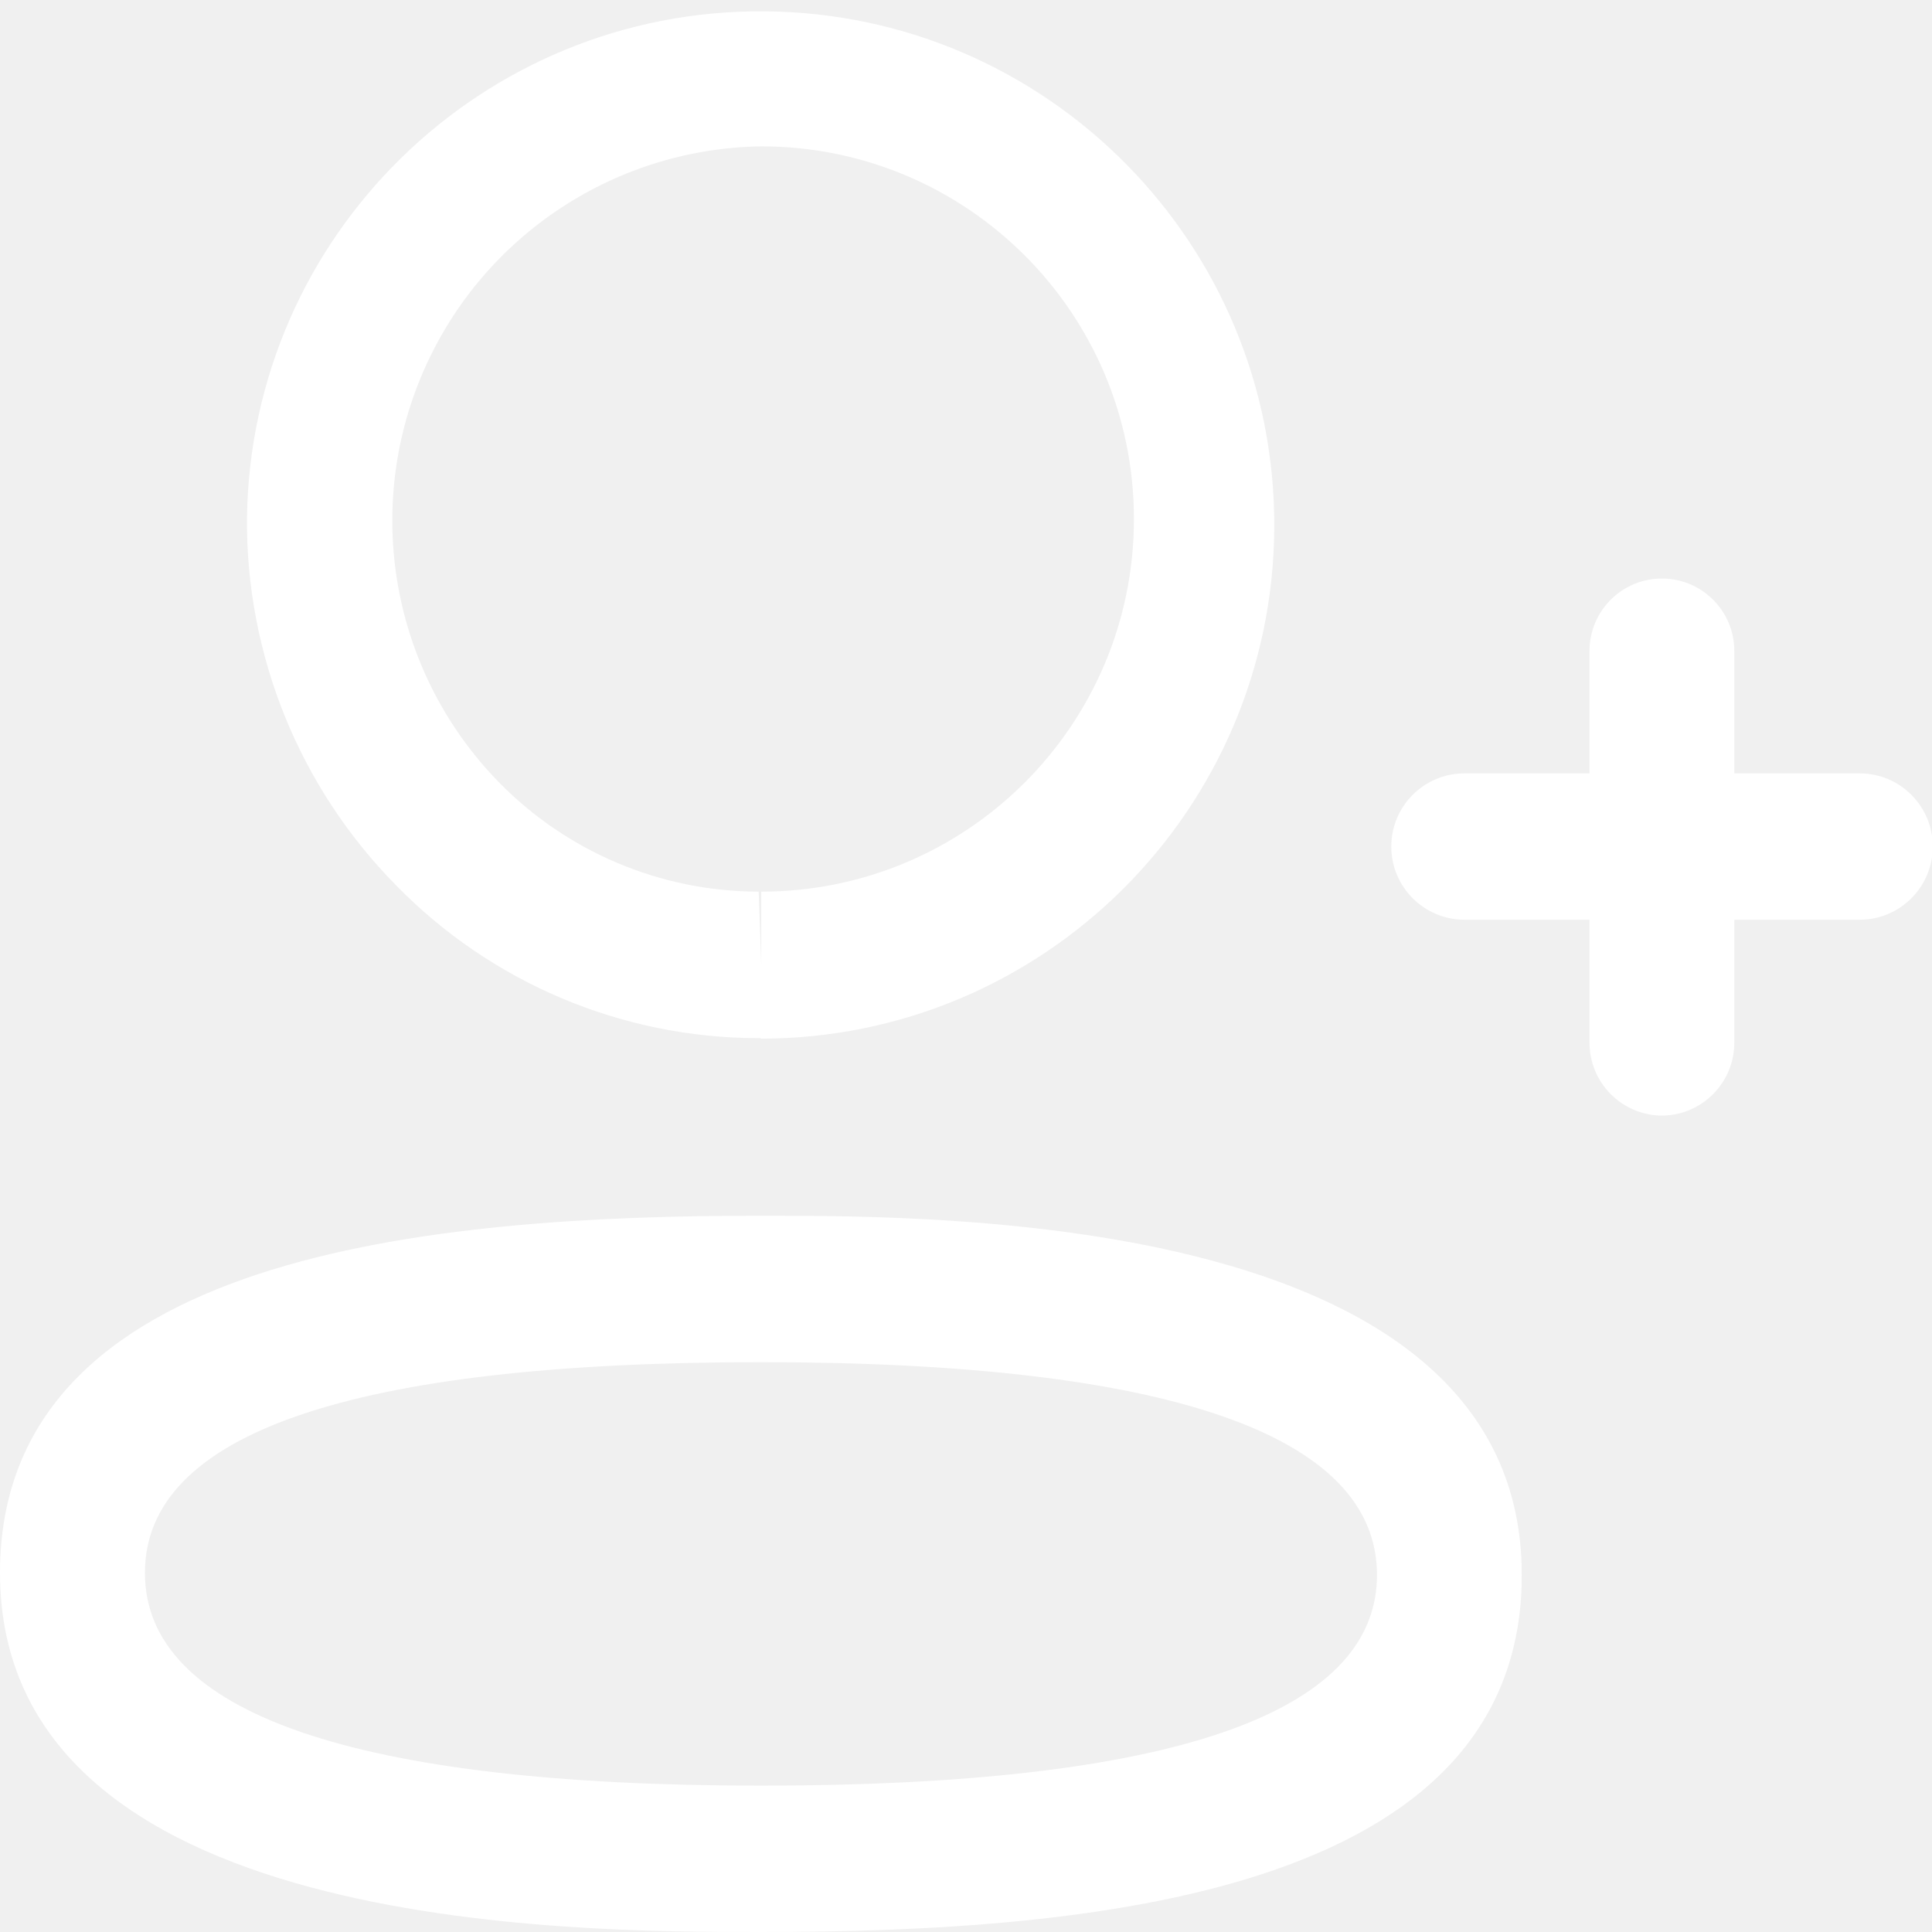
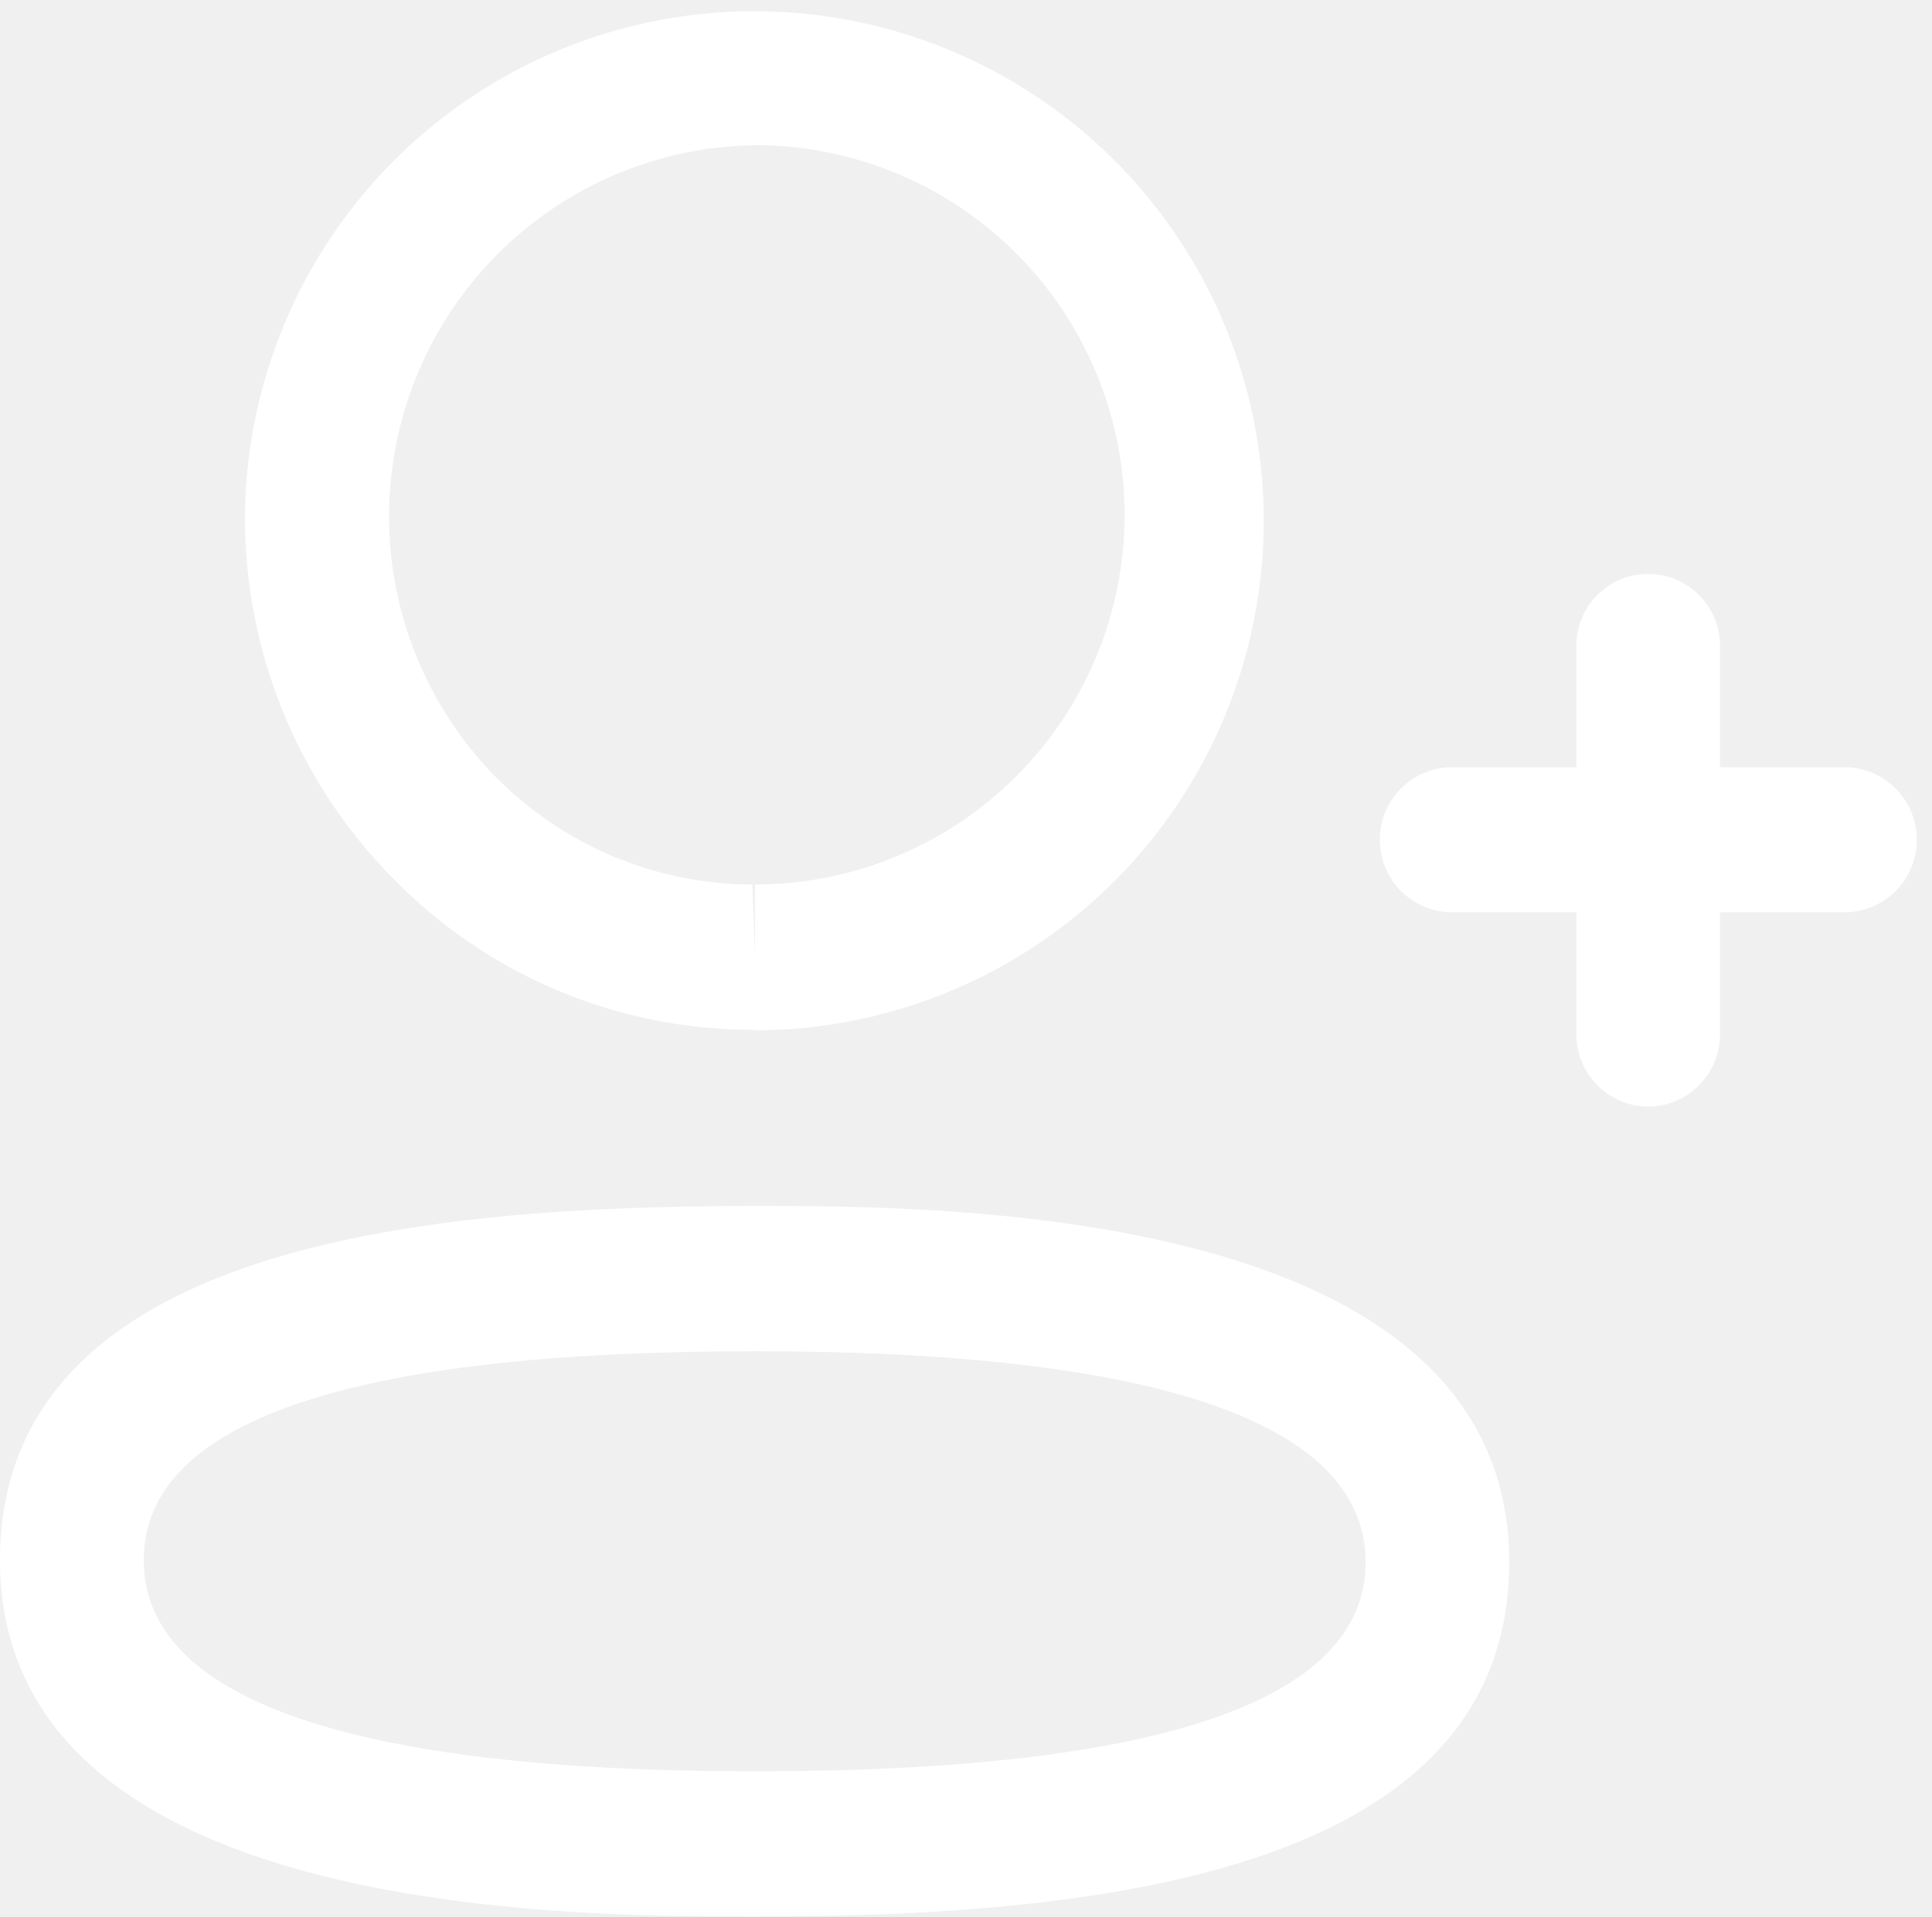
- <svg xmlns="http://www.w3.org/2000/svg" viewBox="0 0 148.64 148.64">
-   <defs>
-     <style>.cls-1{fill:#fff;fill-rule:evenodd;}.cls-2{mask:url(#mask);}</style>
-     <mask id="mask" x="0" y="93.53" width="117.08" height="55.11" maskUnits="userSpaceOnUse">
-       <g id="mask0">
-         <path class="cls-1" d="M0,93.53H117.08v55.11H0Z" />
-       </g>
-     </mask>
-   </defs>
-   <g id="Layer_2" data-name="Layer 2">
-     <g id="Layer_1-2" data-name="Layer 1">
-       <g class="cls-2">
-         <path class="cls-1" d="M58.54,104.8c-31.44,0-47.39,5.46-47.39,16.21s16,16.37,47.39,16.37,47.4-5.46,47.4-16.21S90,104.8,58.54,104.8Zm0,43.84C44.06,148.64,0,148.64,0,121,0,96.38,33.41,93.53,58.54,93.53c14.48,0,58.54,0,58.54,27.64C117.08,145.8,83.68,148.64,58.54,148.64Z" />
-       </g>
-       <path class="cls-1" d="M58.54,11.26A28.8,28.8,0,0,0,38.37,60.17a28,28,0,0,0,20,8.43l.2,5.64V68.6a28.67,28.67,0,0,0,0-57.34Zm0,68.61h-.23A39,39,0,0,1,30.47,68.11,39.81,39.81,0,0,1,19,39.91a39.52,39.52,0,1,1,39.51,40Z" />
-       <path class="cls-1" d="M127.86,85.83a5.61,5.61,0,0,1-5.57-5.64V50.08a5.57,5.57,0,1,1,11.14,0V80.19A5.61,5.61,0,0,1,127.86,85.83Z" />
-       <path class="cls-1" d="M143.07,70.76h-30.4a5.63,5.63,0,0,1,0-11.26h30.4a5.63,5.63,0,0,1,0,11.26Z" />
-     </g>
-   </g>
+ <svg xmlns="http://www.w3.org/2000/svg" width="121" height="120" viewBox="0 0 121 120" fill="none">
+   <path fill-rule="evenodd" clip-rule="evenodd" d="M47.261 84.607C21.878 84.607 9.002 89.015 9.002 97.694C9.002 106.372 21.919 110.91 47.261 110.91C72.602 110.91 85.527 106.502 85.527 97.823C85.527 89.144 72.659 84.607 47.261 84.607ZM47.261 120C35.571 120 0 120 0 97.686C0 77.809 26.973 75.509 47.261 75.509C58.95 75.509 94.521 75.509 94.521 97.823C94.521 117.707 67.556 120 47.261 120Z" fill="white" />
+   <path fill-rule="evenodd" clip-rule="evenodd" d="M47.261 9.09C42.717 9.16 38.294 10.56 34.537 13.116C30.781 15.672 27.856 19.274 26.123 23.474C24.391 27.675 23.927 32.291 24.79 36.752C25.653 41.214 27.803 45.324 30.977 48.576C33.08 50.728 35.591 52.439 38.364 53.607C41.136 54.776 44.114 55.379 47.123 55.382L47.285 59.935V55.382C53.423 55.382 59.311 52.944 63.651 48.603C67.992 44.262 70.431 38.375 70.431 32.236C70.431 26.098 67.992 20.21 63.651 15.87C59.311 11.529 53.423 9.09 47.285 9.09H47.261ZM47.261 64.481H47.075C42.885 64.473 38.739 63.63 34.88 61.999C31.02 60.369 27.525 57.985 24.599 54.986C18.618 48.924 15.288 40.736 15.339 32.22C15.415 25.927 17.352 19.796 20.904 14.601C24.456 9.405 29.466 5.376 35.303 3.02C41.139 0.665 47.542 0.089 53.706 1.364C59.869 2.639 65.518 5.709 69.941 10.187C74.364 14.665 77.364 20.351 78.563 26.529C79.762 32.708 79.107 39.103 76.68 44.911C74.253 50.718 70.162 55.678 64.923 59.166C59.684 62.654 53.53 64.514 47.236 64.513L47.261 64.481Z" fill="white" />
+   <path fill-rule="evenodd" clip-rule="evenodd" d="M103.224 69.292C102.024 69.284 100.877 68.799 100.034 67.946C99.191 67.092 98.721 65.939 98.727 64.739V40.431C98.727 39.238 99.201 38.094 100.044 37.251C100.887 36.408 102.031 35.934 103.224 35.934C104.417 35.934 105.56 36.408 106.404 37.251C107.247 38.094 107.721 39.238 107.721 40.431V64.739C107.727 65.939 107.257 67.092 106.414 67.946C105.571 68.799 104.424 69.284 103.224 69.292Z" fill="white" />
+   <path fill-rule="evenodd" clip-rule="evenodd" d="M115.503 57.126H90.961C89.755 57.126 88.599 56.647 87.747 55.795C86.894 54.942 86.415 53.786 86.415 52.581C86.415 51.375 86.894 50.219 87.747 49.367C88.599 48.514 89.755 48.035 90.961 48.035H115.503C116.709 48.035 117.865 48.514 118.717 49.367C119.57 50.219 120.048 51.375 120.048 52.581C120.048 53.786 119.57 54.942 118.717 55.795C117.865 56.647 116.709 57.126 115.503 57.126V57.126Z" fill="white" />
</svg>
